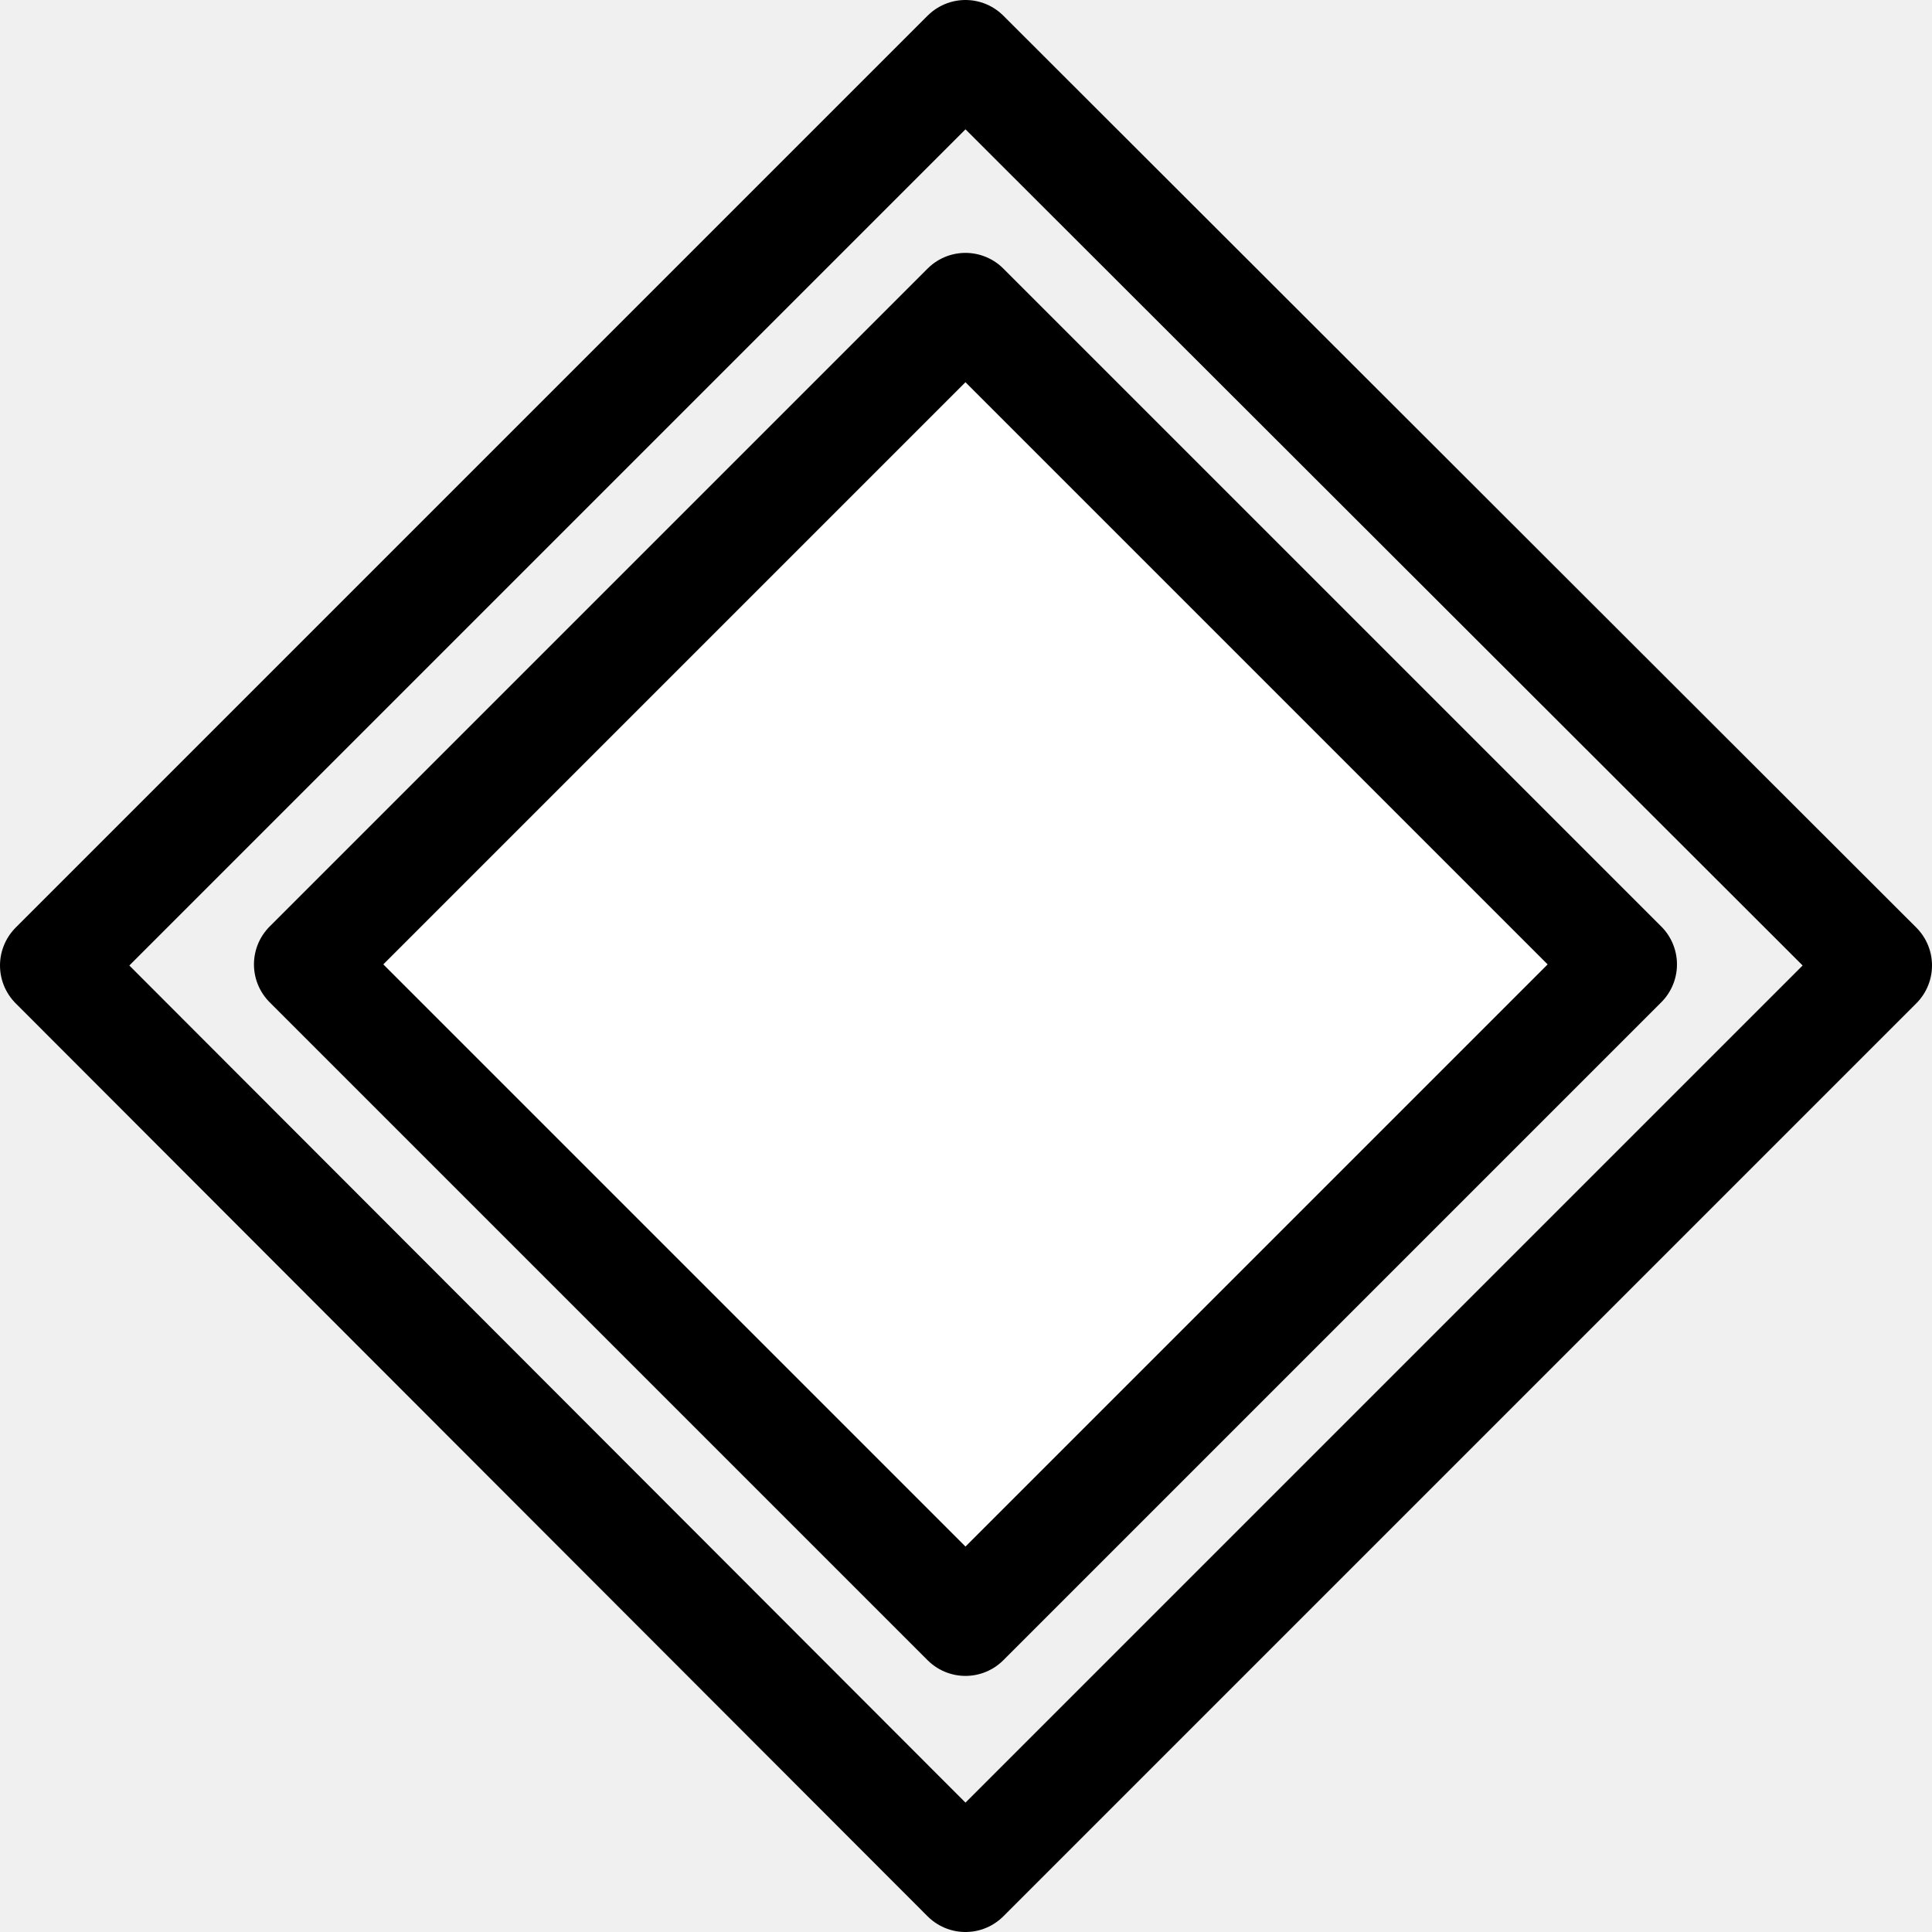
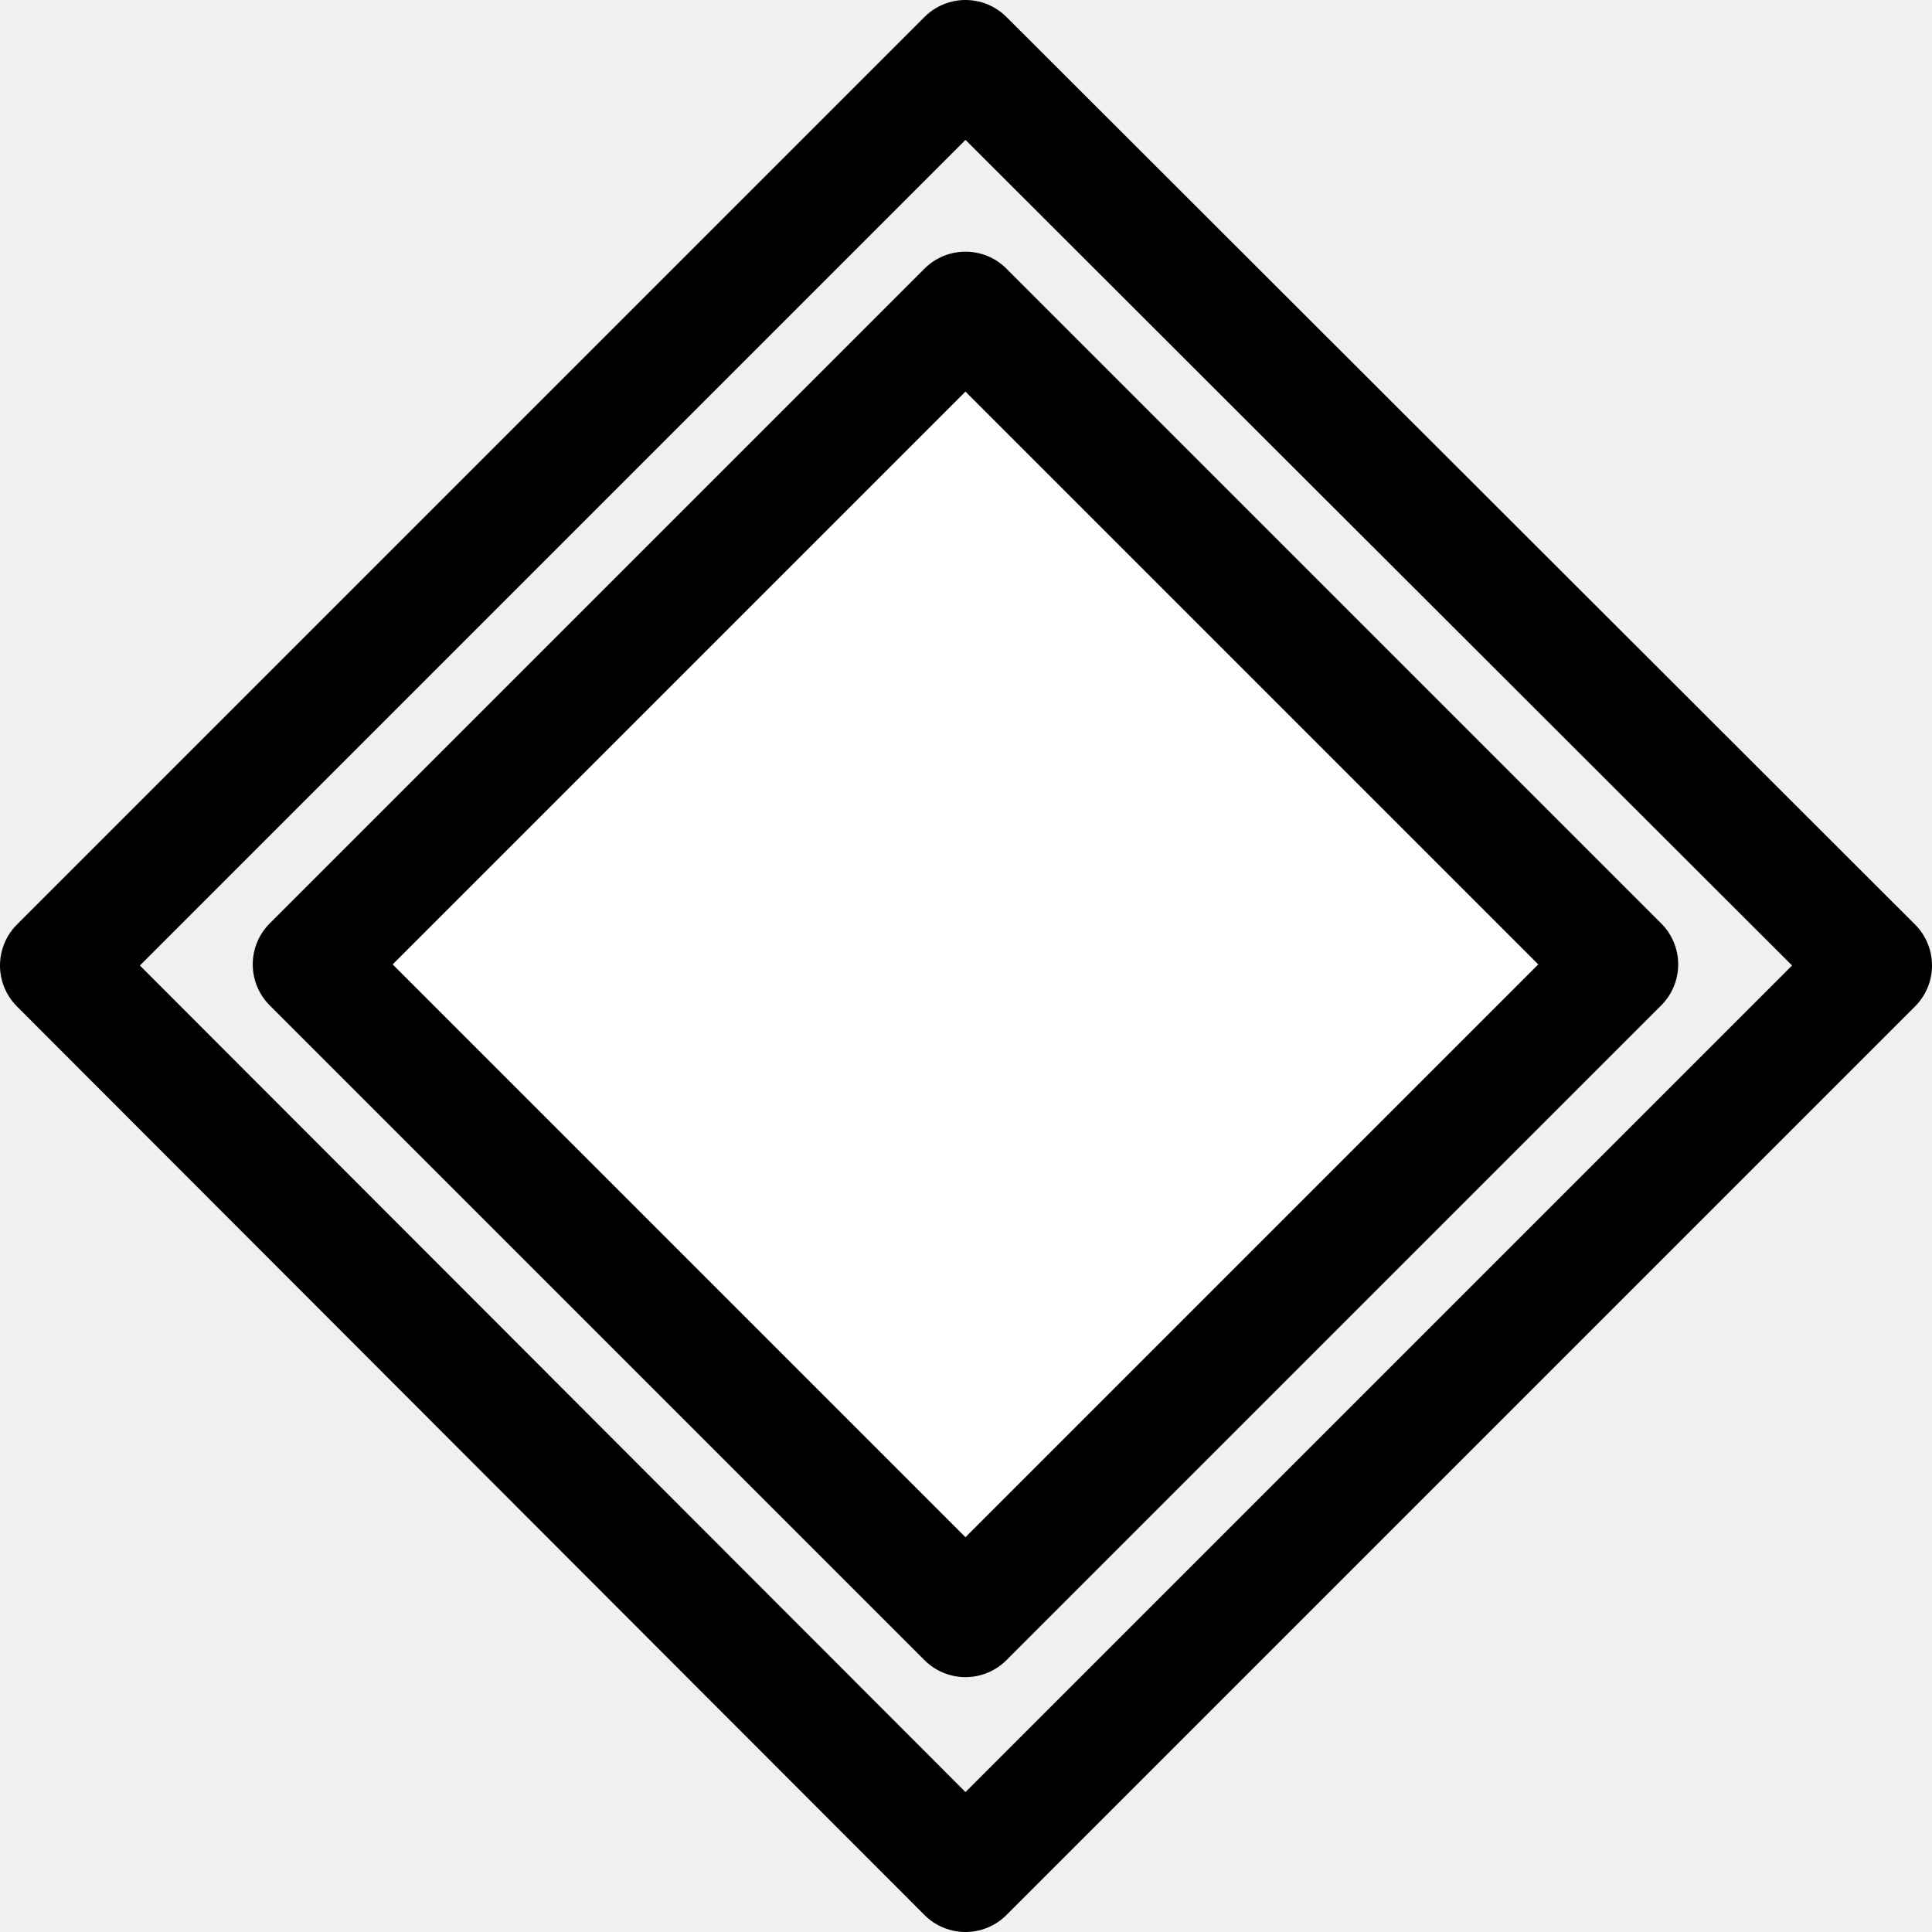
- <svg xmlns="http://www.w3.org/2000/svg" version="1.2" width="18.03mm" height="18.03mm" viewBox="0 0 1802.996 1802.996" preserveAspectRatio="xMidYMid" fill-rule="evenodd" stroke-width="28.222" stroke-linejoin="round" xml:space="preserve" id="svg21">
+ <svg xmlns="http://www.w3.org/2000/svg" version="1.2" width="13.229mm" height="13.229mm" viewBox="0 0 1322.917 1322.917" preserveAspectRatio="xMidYMid" fill-rule="evenodd" stroke-width="28.222" stroke-linejoin="round" xml:space="preserve" id="svg21">
  <defs id="defs25" />
-   <g visibility="visible" id="MasterSlide_1_Default" transform="translate(-1348.002,-1150.002)">
+   <g visibility="visible" id="MasterSlide_1_Default" transform="translate(-1397.728,-1146.811)">
    <rect fill="none" stroke="none" x="0" y="0" width="21590" height="27940" id="rect4" />
  </g>
-   <g visibility="visible" id="Slide_1_page1" transform="translate(-1348.002,-1150.002)">
-     <g id="DrawingGroup_1">
-       <g id="g12">
-         <path fill="#ffffff" stroke="none" d="m 1635,2050 614,-614 614,614 -614,614 z" id="path7" />
-         <path fill="none" stroke="#000000" id="Drawing_1_0" stroke-width="100" stroke-linejoin="round" d="m 1635,2050 614,-614 614,614 -614,614 z" />
-         <rect fill="none" stroke="none" x="1636" y="1437" width="1228" height="1228" id="rect10" />
+   <g visibility="visible" id="Slide_1_page1" transform="matrix(0.7302091,0,0,0.7302091,-981.1472,-836.5657)" style="stroke-width:108.702;stroke-miterlimit:4;stroke-dasharray:none">
+     <g id="DrawingGroup_1" style="stroke-width:108.702;stroke-miterlimit:4;stroke-dasharray:none">
+       <g id="g12" style="stroke-width:108.702;stroke-miterlimit:4;stroke-dasharray:none">
+         <path fill="#ffffff" stroke="none" d="m 1635,2050 614,-614 614,614 -614,614 z" id="path7" style="stroke-width:108.702;stroke-miterlimit:4;stroke-dasharray:none" />
+         <path fill="none" stroke="#000000" id="Drawing_1_0" stroke-width="100" stroke-linejoin="round" d="m 1635,2050 614,-614 614,614 -614,614 z" style="stroke-width:108.702;stroke-miterlimit:4;stroke-dasharray:none" />
+         <rect fill="none" stroke="none" x="1636" y="1437" width="1228" height="1228" id="rect10" style="stroke-width:108.702;stroke-miterlimit:4;stroke-dasharray:none" />
      </g>
-       <g id="g17">
-         <path fill="none" stroke="#000000" id="Drawing_2_0" stroke-width="100" stroke-linejoin="round" d="m 1398,2051 851,-851 852,851 -852,852 z" />
-         <rect fill="none" stroke="none" x="1398" y="1200" width="1703" height="1703" id="rect15" />
+       <g id="g17" style="stroke-width:108.702;stroke-miterlimit:4;stroke-dasharray:none">
+         <path fill="none" stroke="#000000" id="Drawing_2_0" stroke-width="100" stroke-linejoin="round" d="m 1398,2051 851,-851 852,851 -852,852 z" style="stroke-width:108.702;stroke-miterlimit:4;stroke-dasharray:none" />
+         <rect fill="none" stroke="none" x="1398" y="1200" width="1703" height="1703" id="rect15" style="stroke-width:108.702;stroke-miterlimit:4;stroke-dasharray:none" />
      </g>
    </g>
  </g>
</svg>
